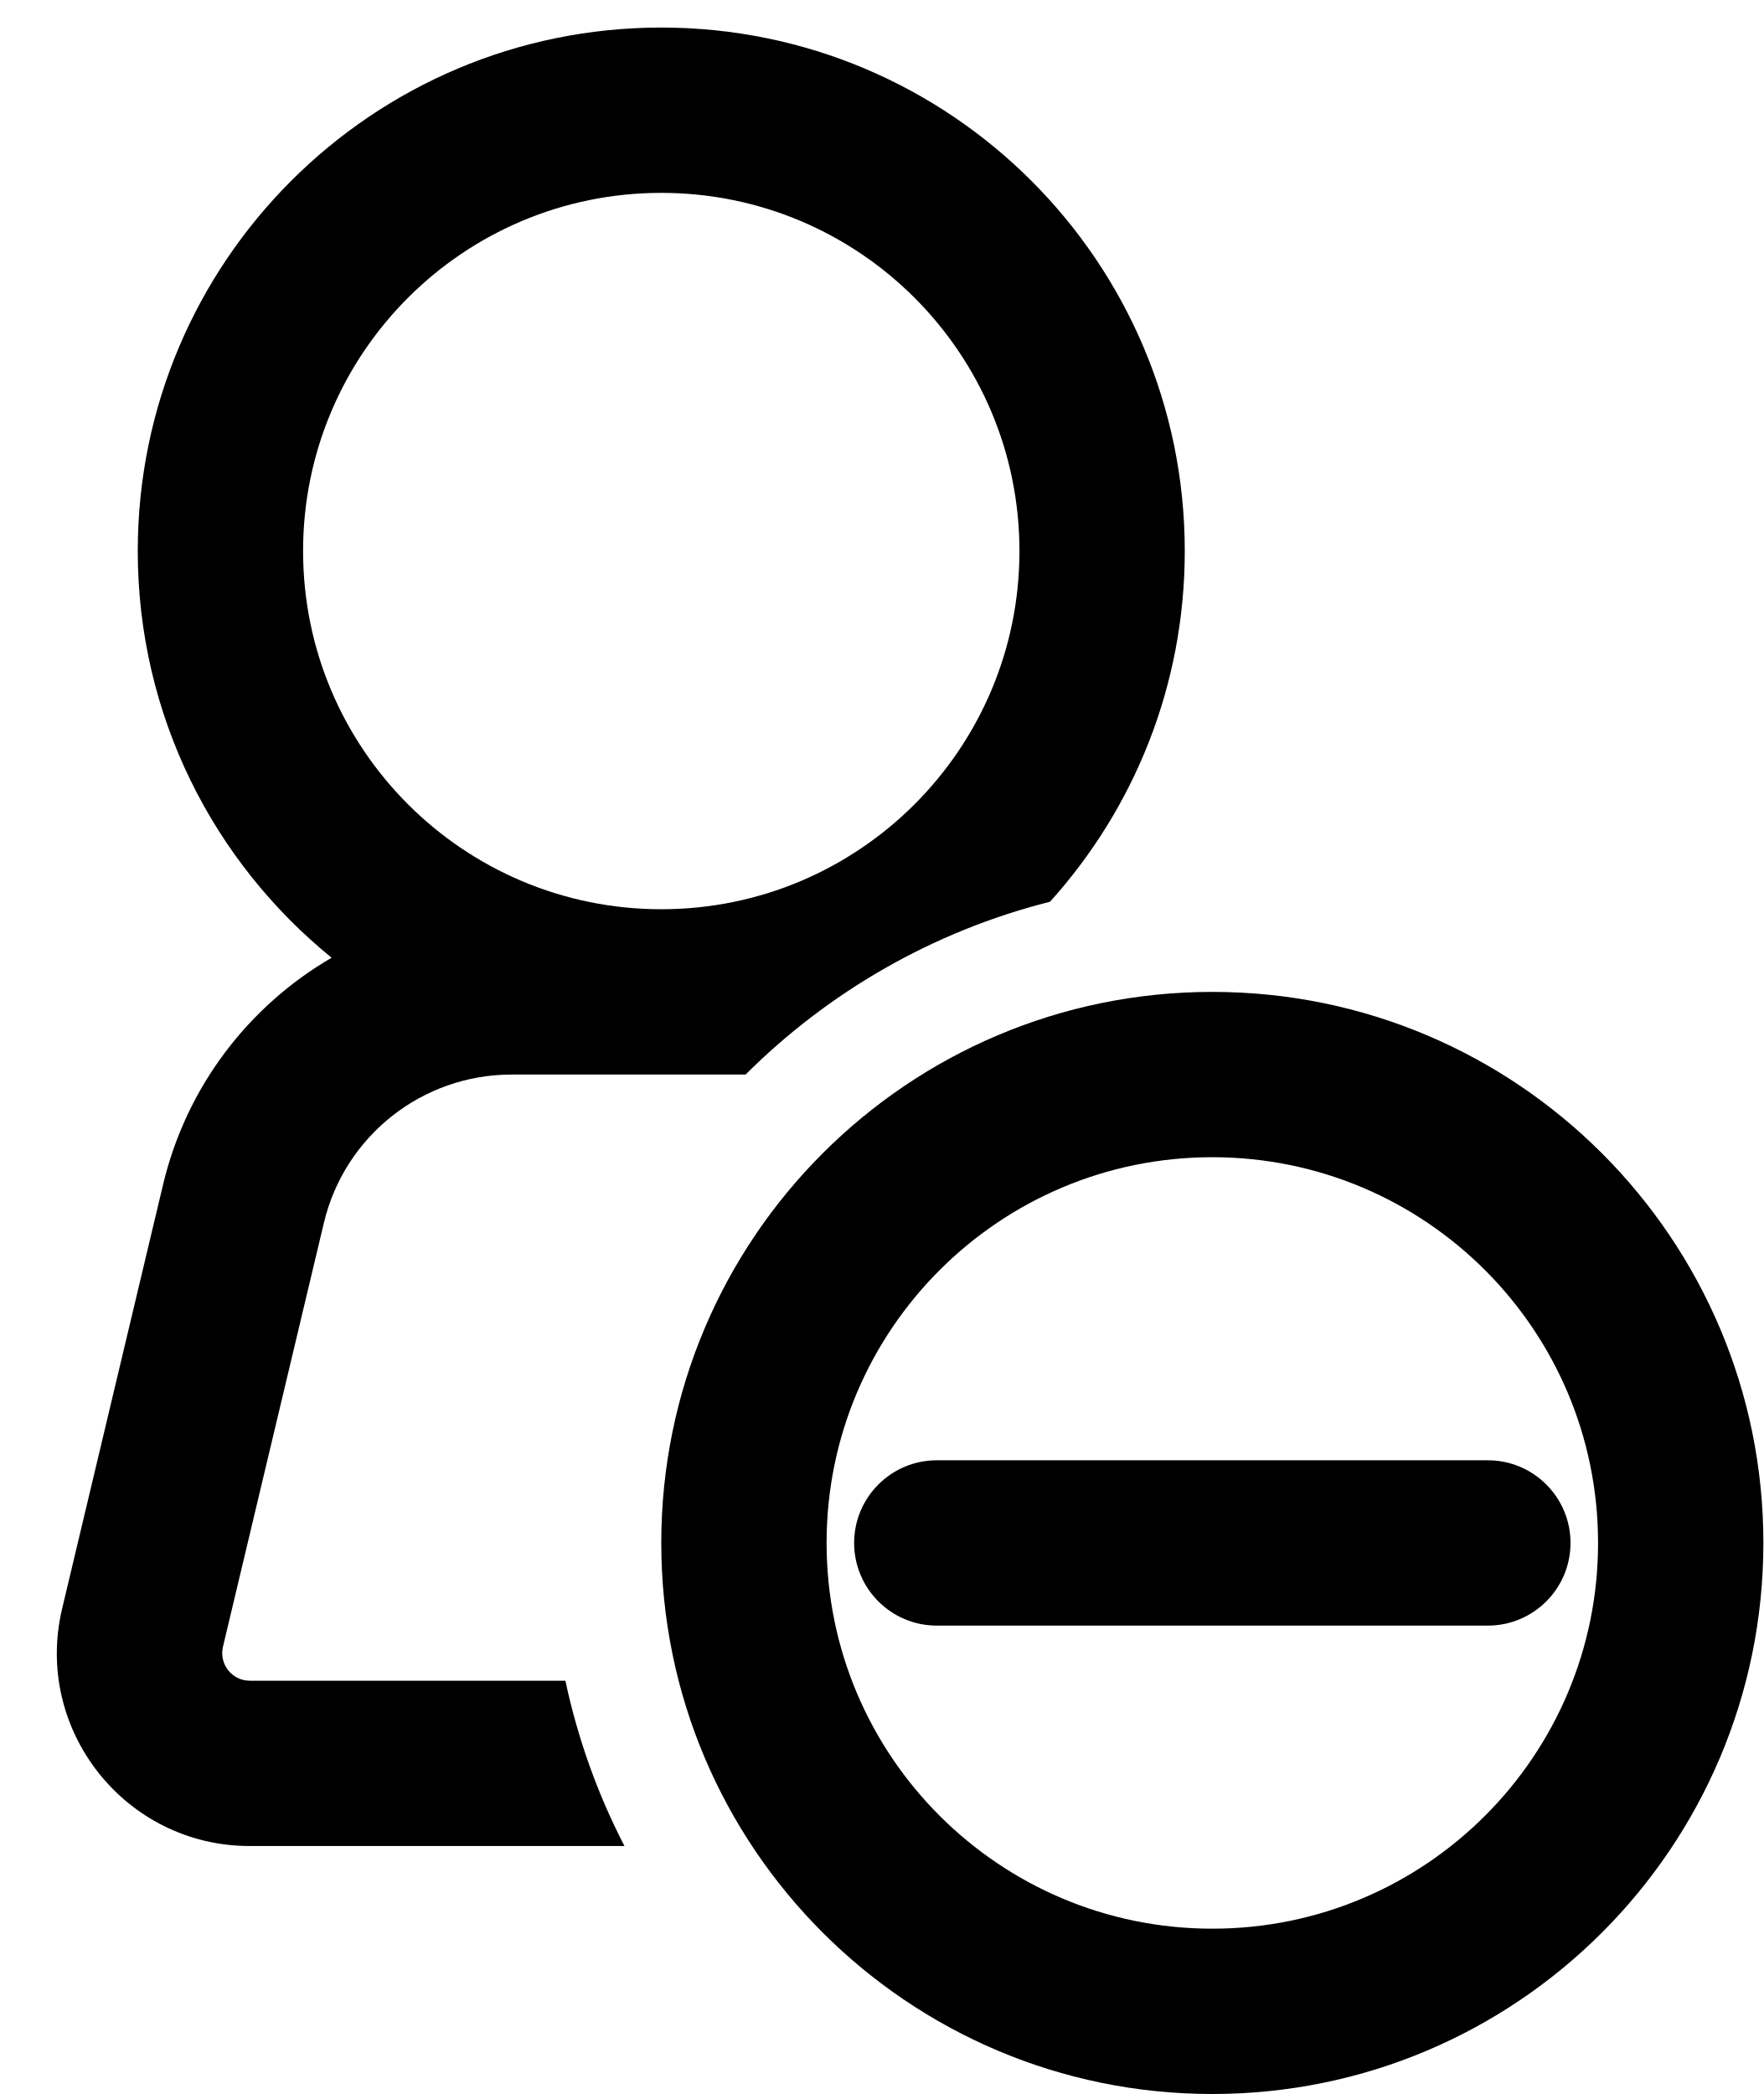
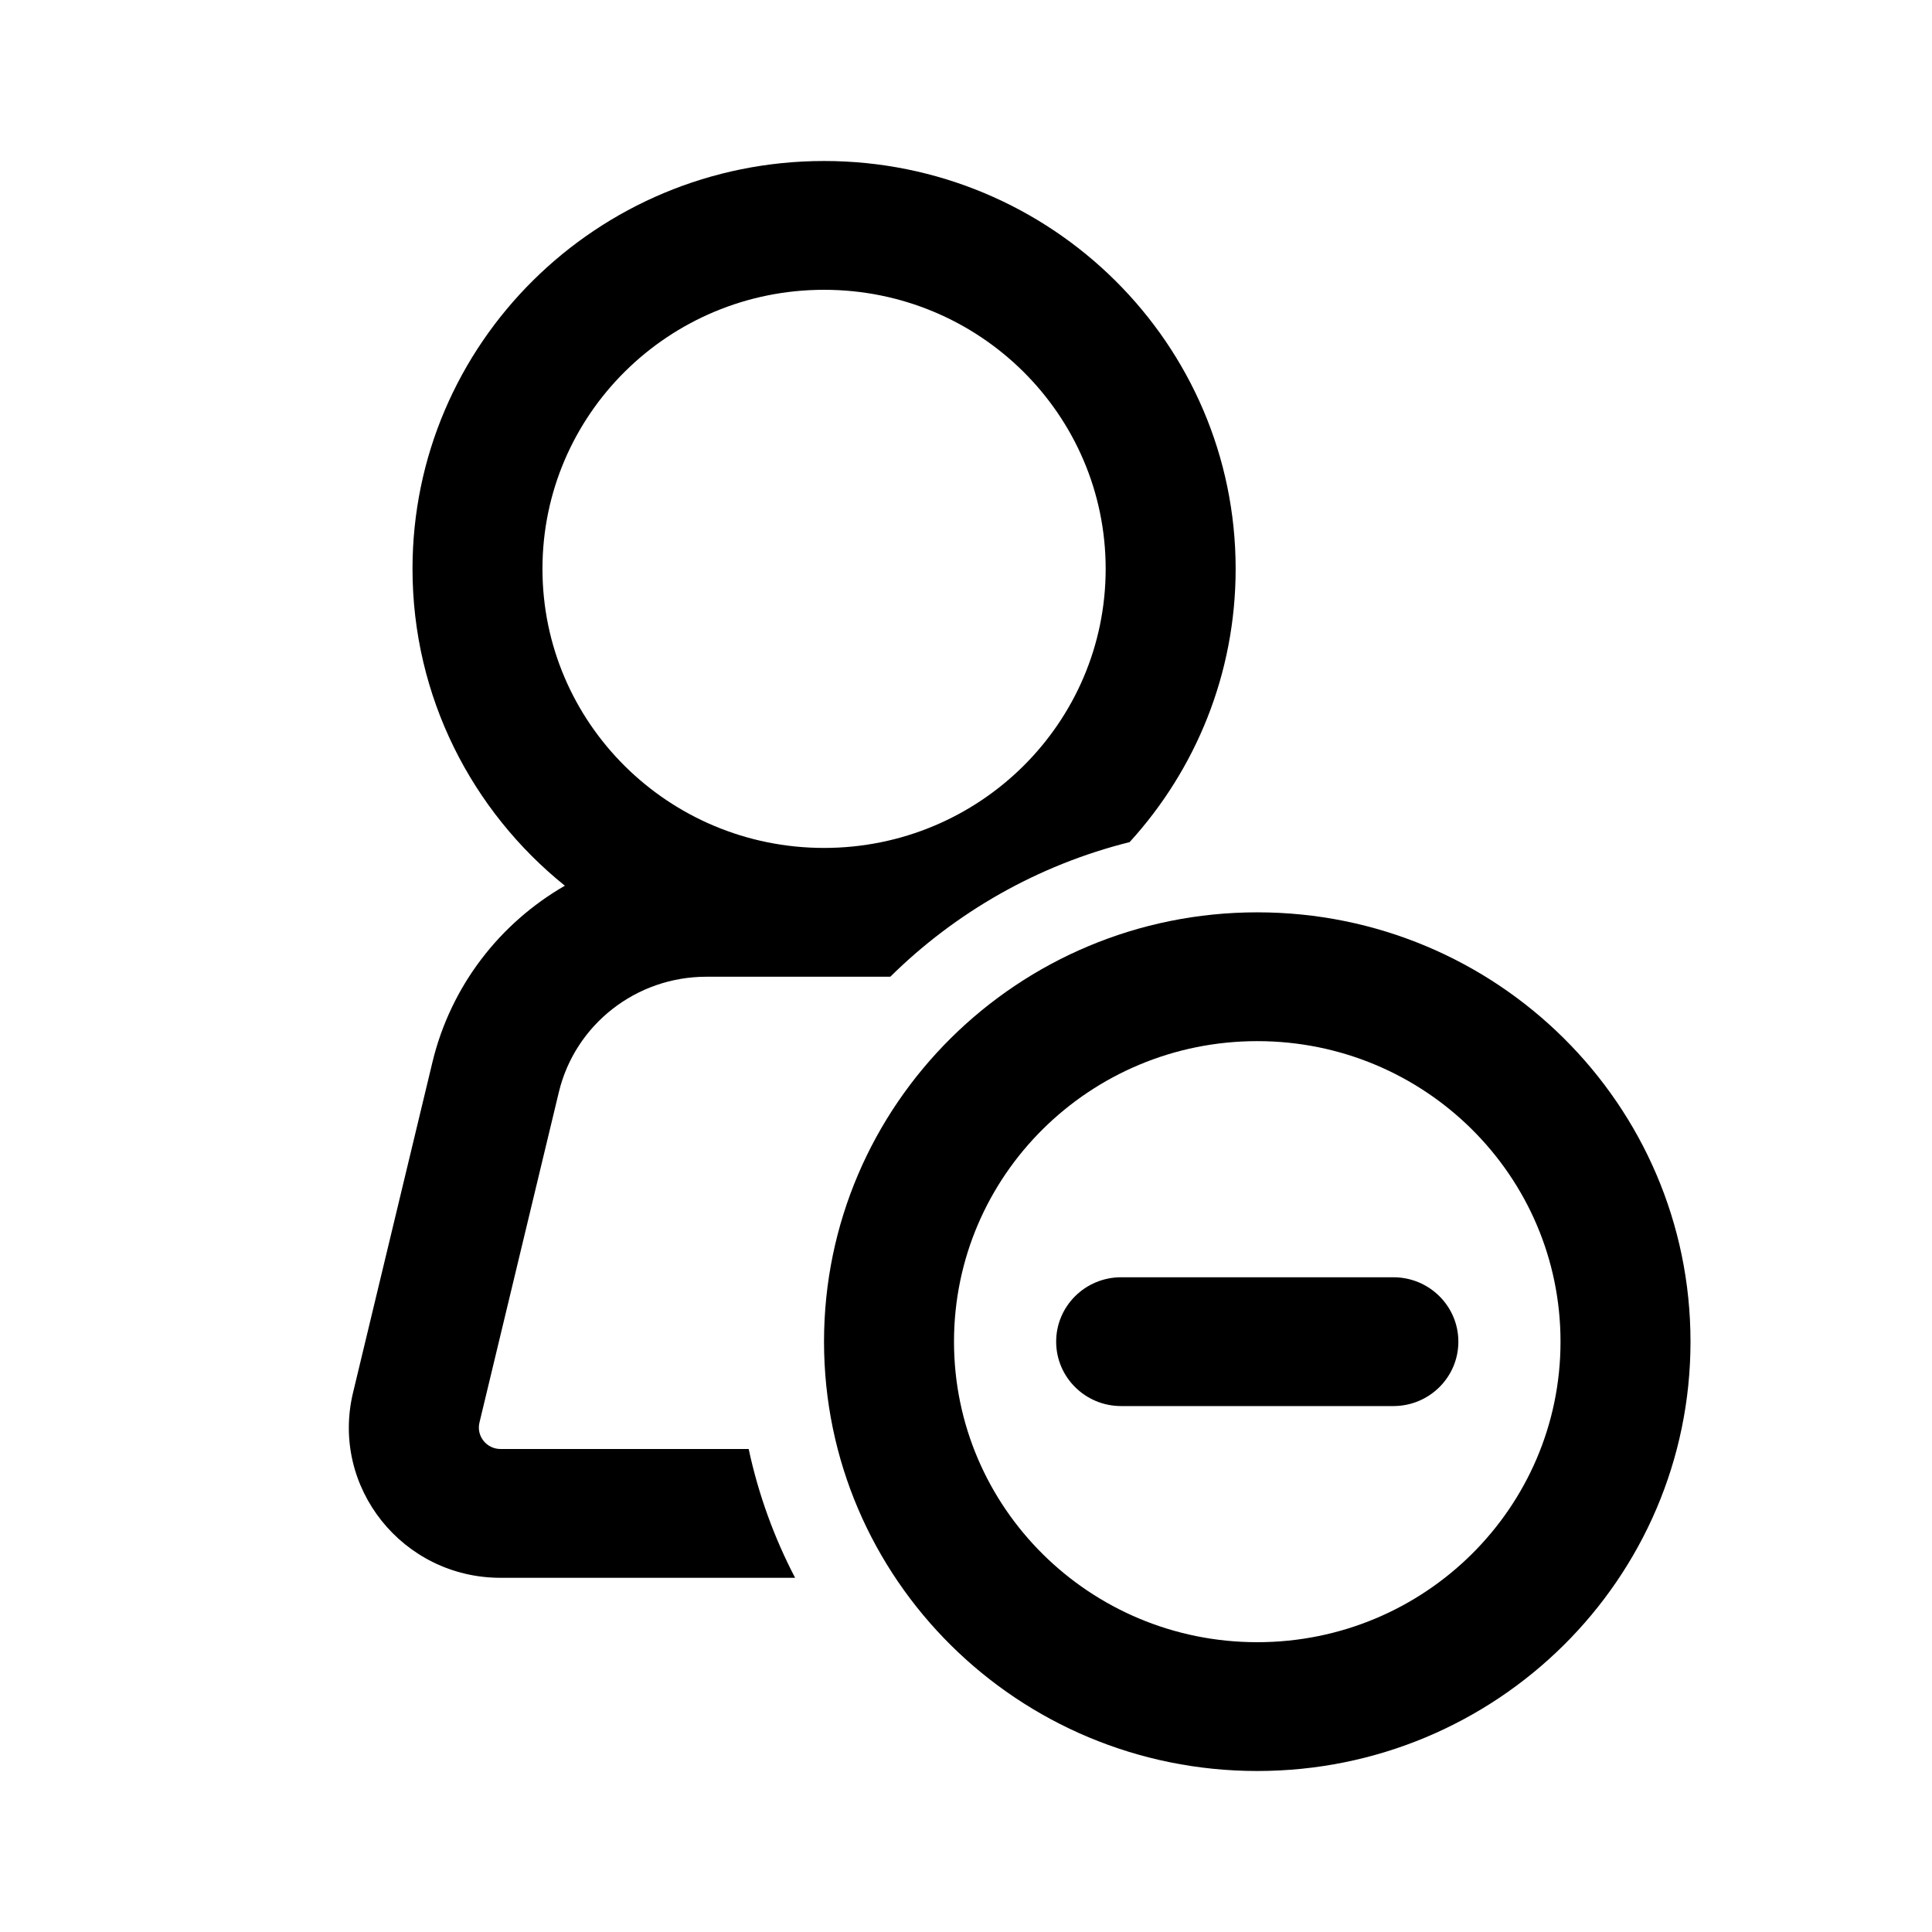
- <svg xmlns="http://www.w3.org/2000/svg" width="16" height="19" viewBox="0 0 16 19" fill="none">
-   <path fill-rule="evenodd" clip-rule="evenodd" d="M3.009 8.69C1.936 7.819 1.25 6.49 1.25 5C1.25 2.377 3.377 0.25 6 0.25C8.624 0.25 10.75 2.377 10.75 5C10.75 6.224 10.287 7.34 9.527 8.182C8.465 8.45 7.516 9.001 6.765 9.75L4.642 9.75C3.831 9.75 3.127 10.306 2.939 11.095L2.023 14.942C1.986 15.099 2.105 15.25 2.266 15.25H5.13C5.243 15.779 5.424 16.282 5.666 16.75H2.266C1.136 16.75 0.302 15.694 0.564 14.595L1.48 10.747C1.692 9.857 2.259 9.126 3.009 8.69ZM2.75 5C2.75 3.205 4.205 1.75 6 1.75C7.795 1.75 9.25 3.205 9.25 5C9.25 6.794 7.796 8.249 6.002 8.25H5.999C4.204 8.249 2.75 6.794 2.75 5Z" fill="black" />
-   <path d="M8.5 13.25C8.086 13.25 7.75 13.586 7.75 14C7.75 14.414 8.086 14.75 8.5 14.75H13.5C13.914 14.75 14.25 14.414 14.25 14C14.25 13.586 13.914 13.25 13.5 13.25H8.5Z" fill="black" />
-   <path fill-rule="evenodd" clip-rule="evenodd" d="M16 14C16 16.761 13.761 19 11 19C8.239 19 6 16.761 6 14C6 11.239 8.239 9 11 9C13.761 9 16 11.239 16 14ZM14.5 14C14.5 15.933 12.933 17.5 11 17.5C9.067 17.5 7.5 15.933 7.5 14C7.5 12.067 9.067 10.5 11 10.5C12.933 10.5 14.5 12.067 14.5 14Z" fill="black" />
+ <svg xmlns="http://www.w3.org/2000/svg" width="72" height="72" viewBox="0 0 72 72" fill="none">
+   <path fill-rule="evenodd" clip-rule="evenodd" d="M21.051 33.008C17.587 30.221 15.373 25.966 15.373 21.2C15.373 12.805 22.24 6 30.711 6C39.182 6 46.049 12.805 46.049 21.2C46.049 25.117 44.554 28.688 42.098 31.383C38.67 32.24 35.606 34.003 33.179 36.4L26.323 36.4C23.707 36.4 21.432 38.18 20.826 40.703L17.868 53.015C17.747 53.517 18.132 54 18.653 54H27.901C28.263 55.693 28.851 57.304 29.631 58.8H18.653C15.003 58.8 12.311 55.422 13.156 51.903L16.114 39.591C16.799 36.742 18.629 34.403 21.051 33.008ZM20.216 21.2C20.216 15.456 24.915 10.8 30.711 10.8C36.507 10.8 41.205 15.456 41.205 21.2C41.205 26.942 36.51 31.597 30.716 31.6H30.705C24.912 31.597 20.216 26.942 20.216 21.2Z" fill="black" />
+   <path d="M41.782 47.6C40.444 47.6 39.36 48.675 39.36 50C39.36 51.325 40.444 52.4 41.782 52.4H51.927C53.265 52.4 54.349 51.325 54.349 50C54.349 48.675 53.265 47.6 51.927 47.6H41.782Z" fill="black" />
+   <path fill-rule="evenodd" clip-rule="evenodd" d="M63 50C63 58.837 55.772 66 46.855 66C37.938 66 30.709 58.837 30.709 50C30.709 41.163 37.938 34 46.855 34C55.772 34 63 41.163 63 50ZM58.156 50C58.156 56.186 53.096 61.2 46.855 61.2C40.613 61.2 35.553 56.186 35.553 50C35.553 43.814 40.613 38.8 46.855 38.8C53.096 38.8 58.156 43.814 58.156 50Z" fill="black" />
</svg>
